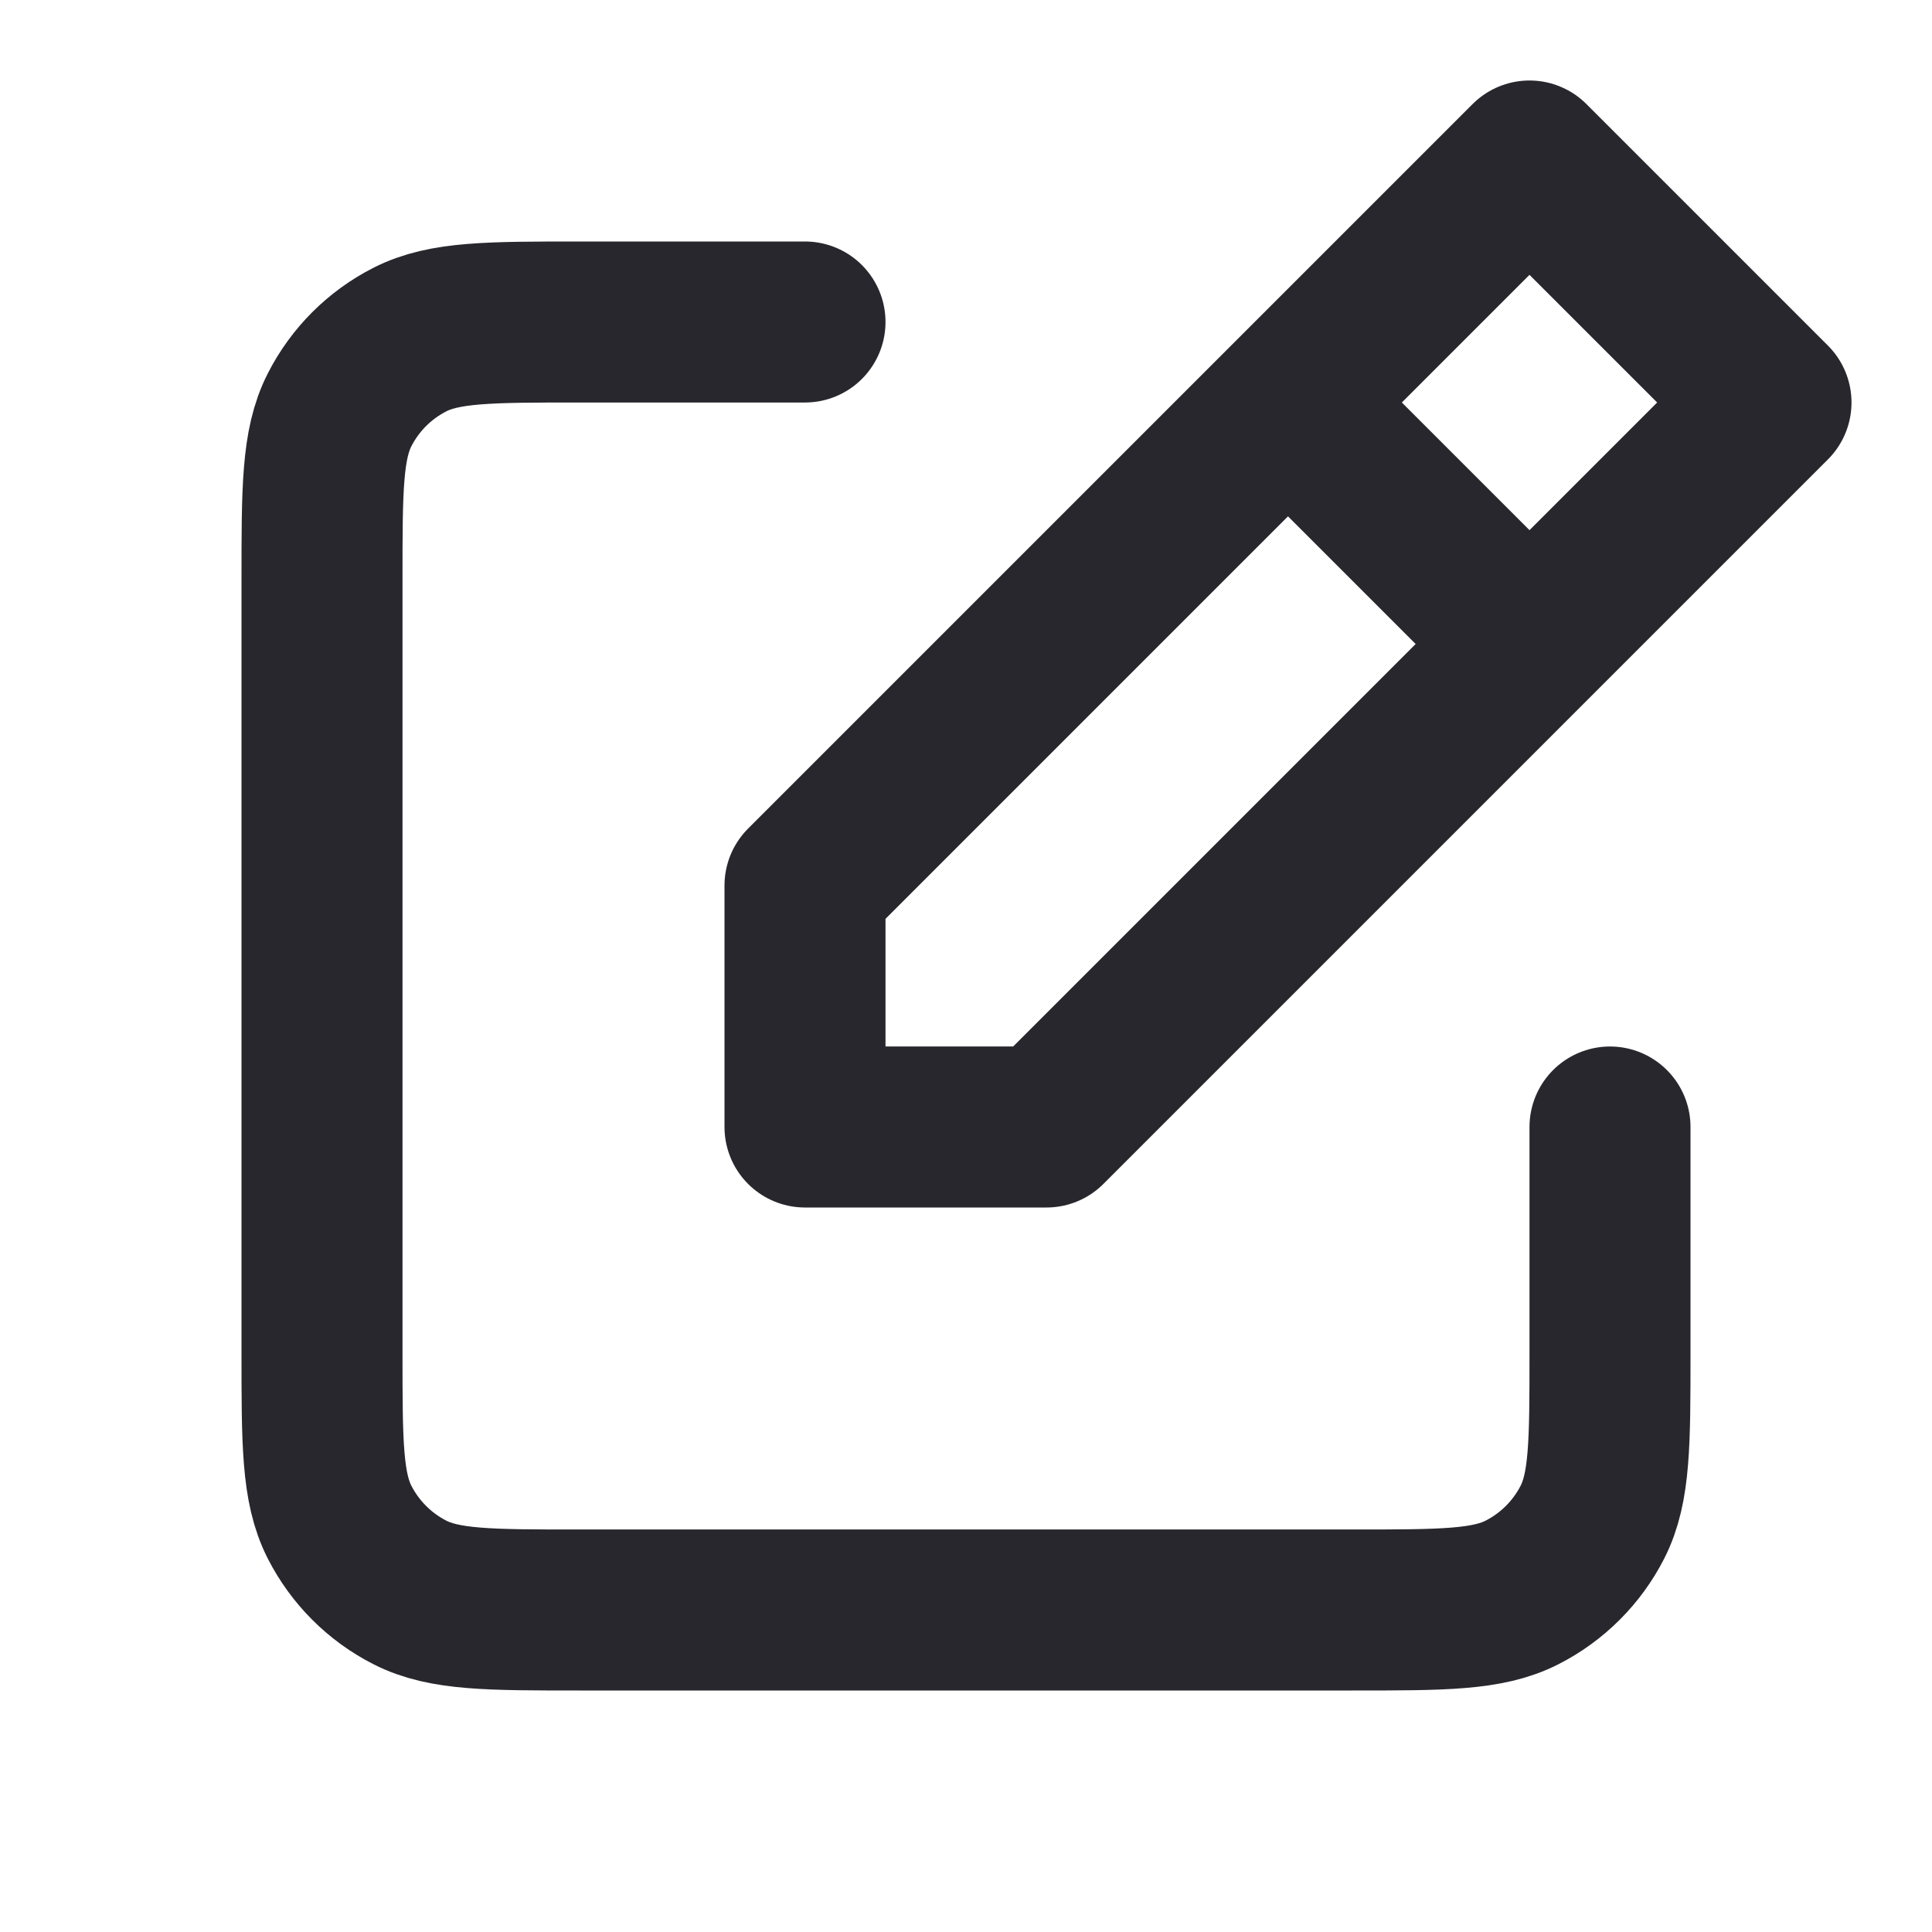
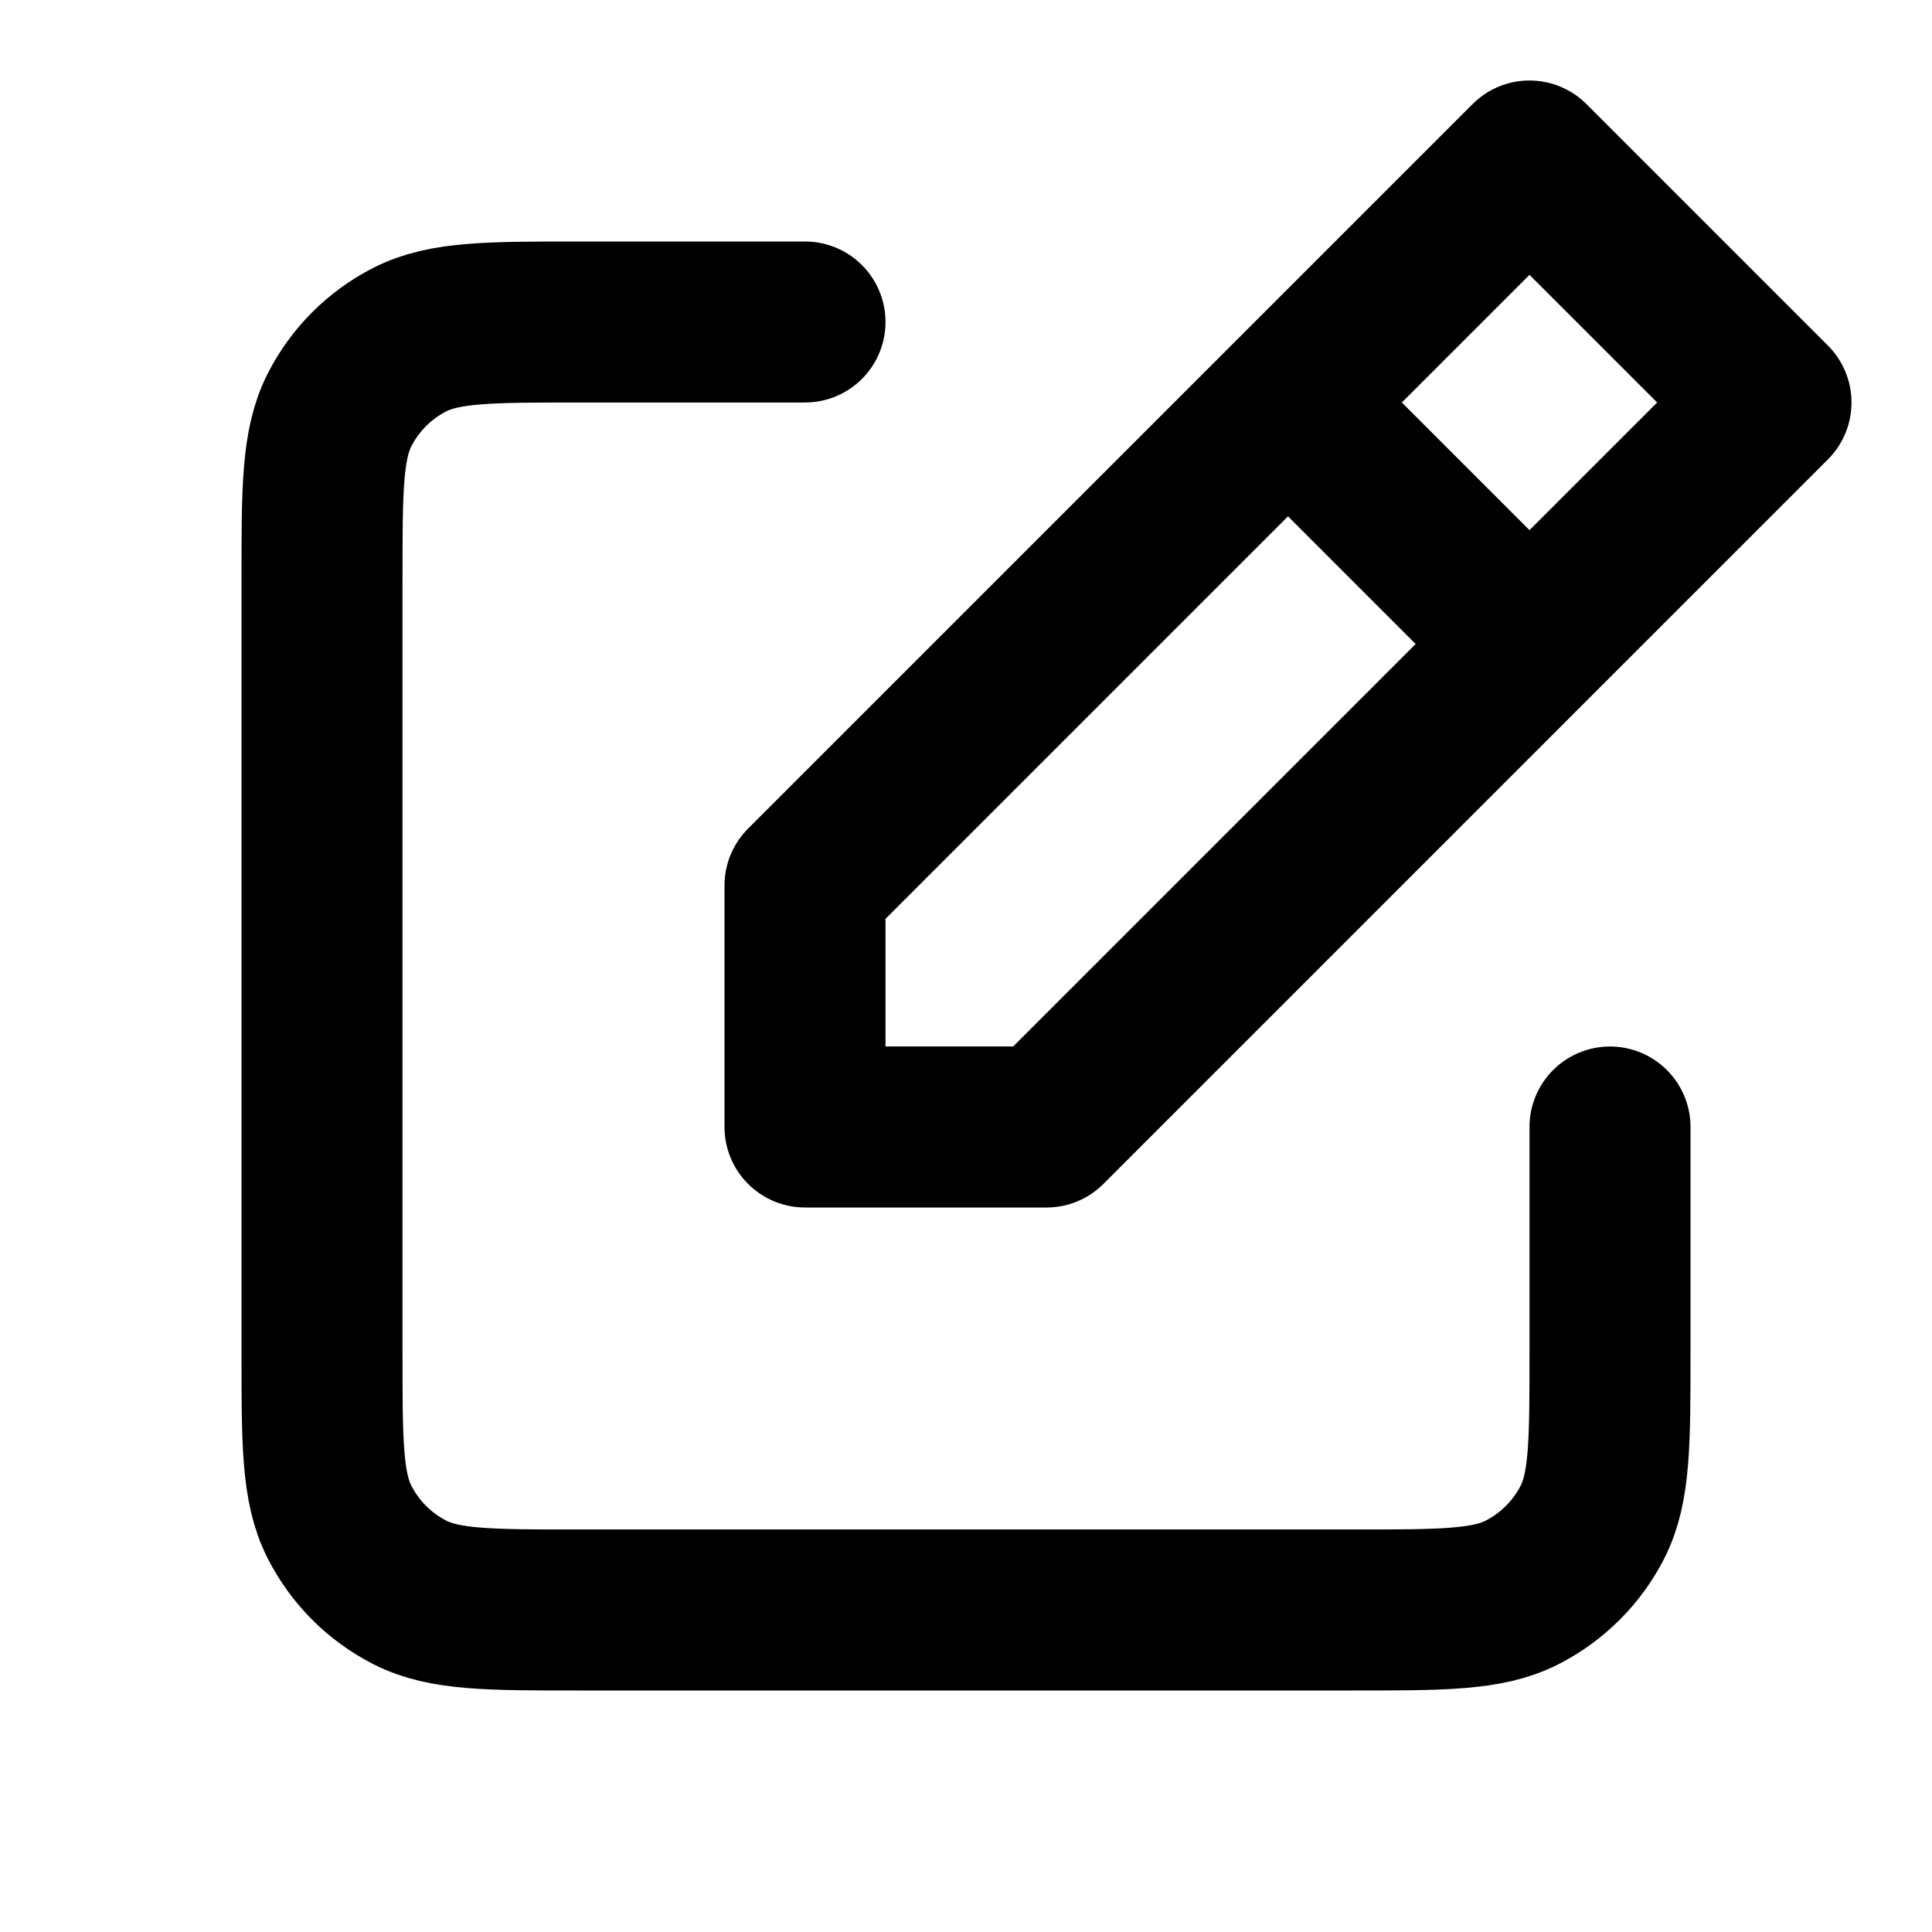
<svg xmlns="http://www.w3.org/2000/svg" width="24" height="24" viewBox="0 0 24 24" fill="none">
  <g id="File / Note_Edit">
-     <path id="Vector" d="M10 4H7.2C6.08 4 5.52 4 5.092 4.218C4.715 4.41 4.41 4.715 4.218 5.092C4 5.52 4 6.08 4 7.2V16.8C4 17.92 4 18.48 4.218 18.908C4.41 19.284 4.715 19.59 5.092 19.782C5.519 20 6.079 20 7.197 20H16.803C17.921 20 18.48 20 18.907 19.782C19.284 19.59 19.59 19.284 19.782 18.908C20 18.48 20 17.921 20 16.803V14M16 5L10 11V14H13L19 8M16 5L19 2L22 5L19 8M16 5L19 8" stroke="#27272D" stroke-width="2" stroke-linecap="round" stroke-linejoin="round" />
+     <path id="Vector" d="M10 4H7.2C6.08 4 5.52 4 5.092 4.218C4.715 4.41 4.41 4.715 4.218 5.092C4 5.52 4 6.08 4 7.2V16.8C4 17.92 4 18.48 4.218 18.908C4.41 19.284 4.715 19.59 5.092 19.782C5.519 20 6.079 20 7.197 20H16.803C17.921 20 18.48 20 18.907 19.782C19.284 19.59 19.59 19.284 19.782 18.908C20 18.48 20 17.921 20 16.803V14M16 5L10 11V14H13L19 8M16 5L19 2L22 5L19 8M16 5L19 8" stroke="currentColor" stroke-width="2" stroke-linecap="round" stroke-linejoin="round" />
  </g>
</svg>
